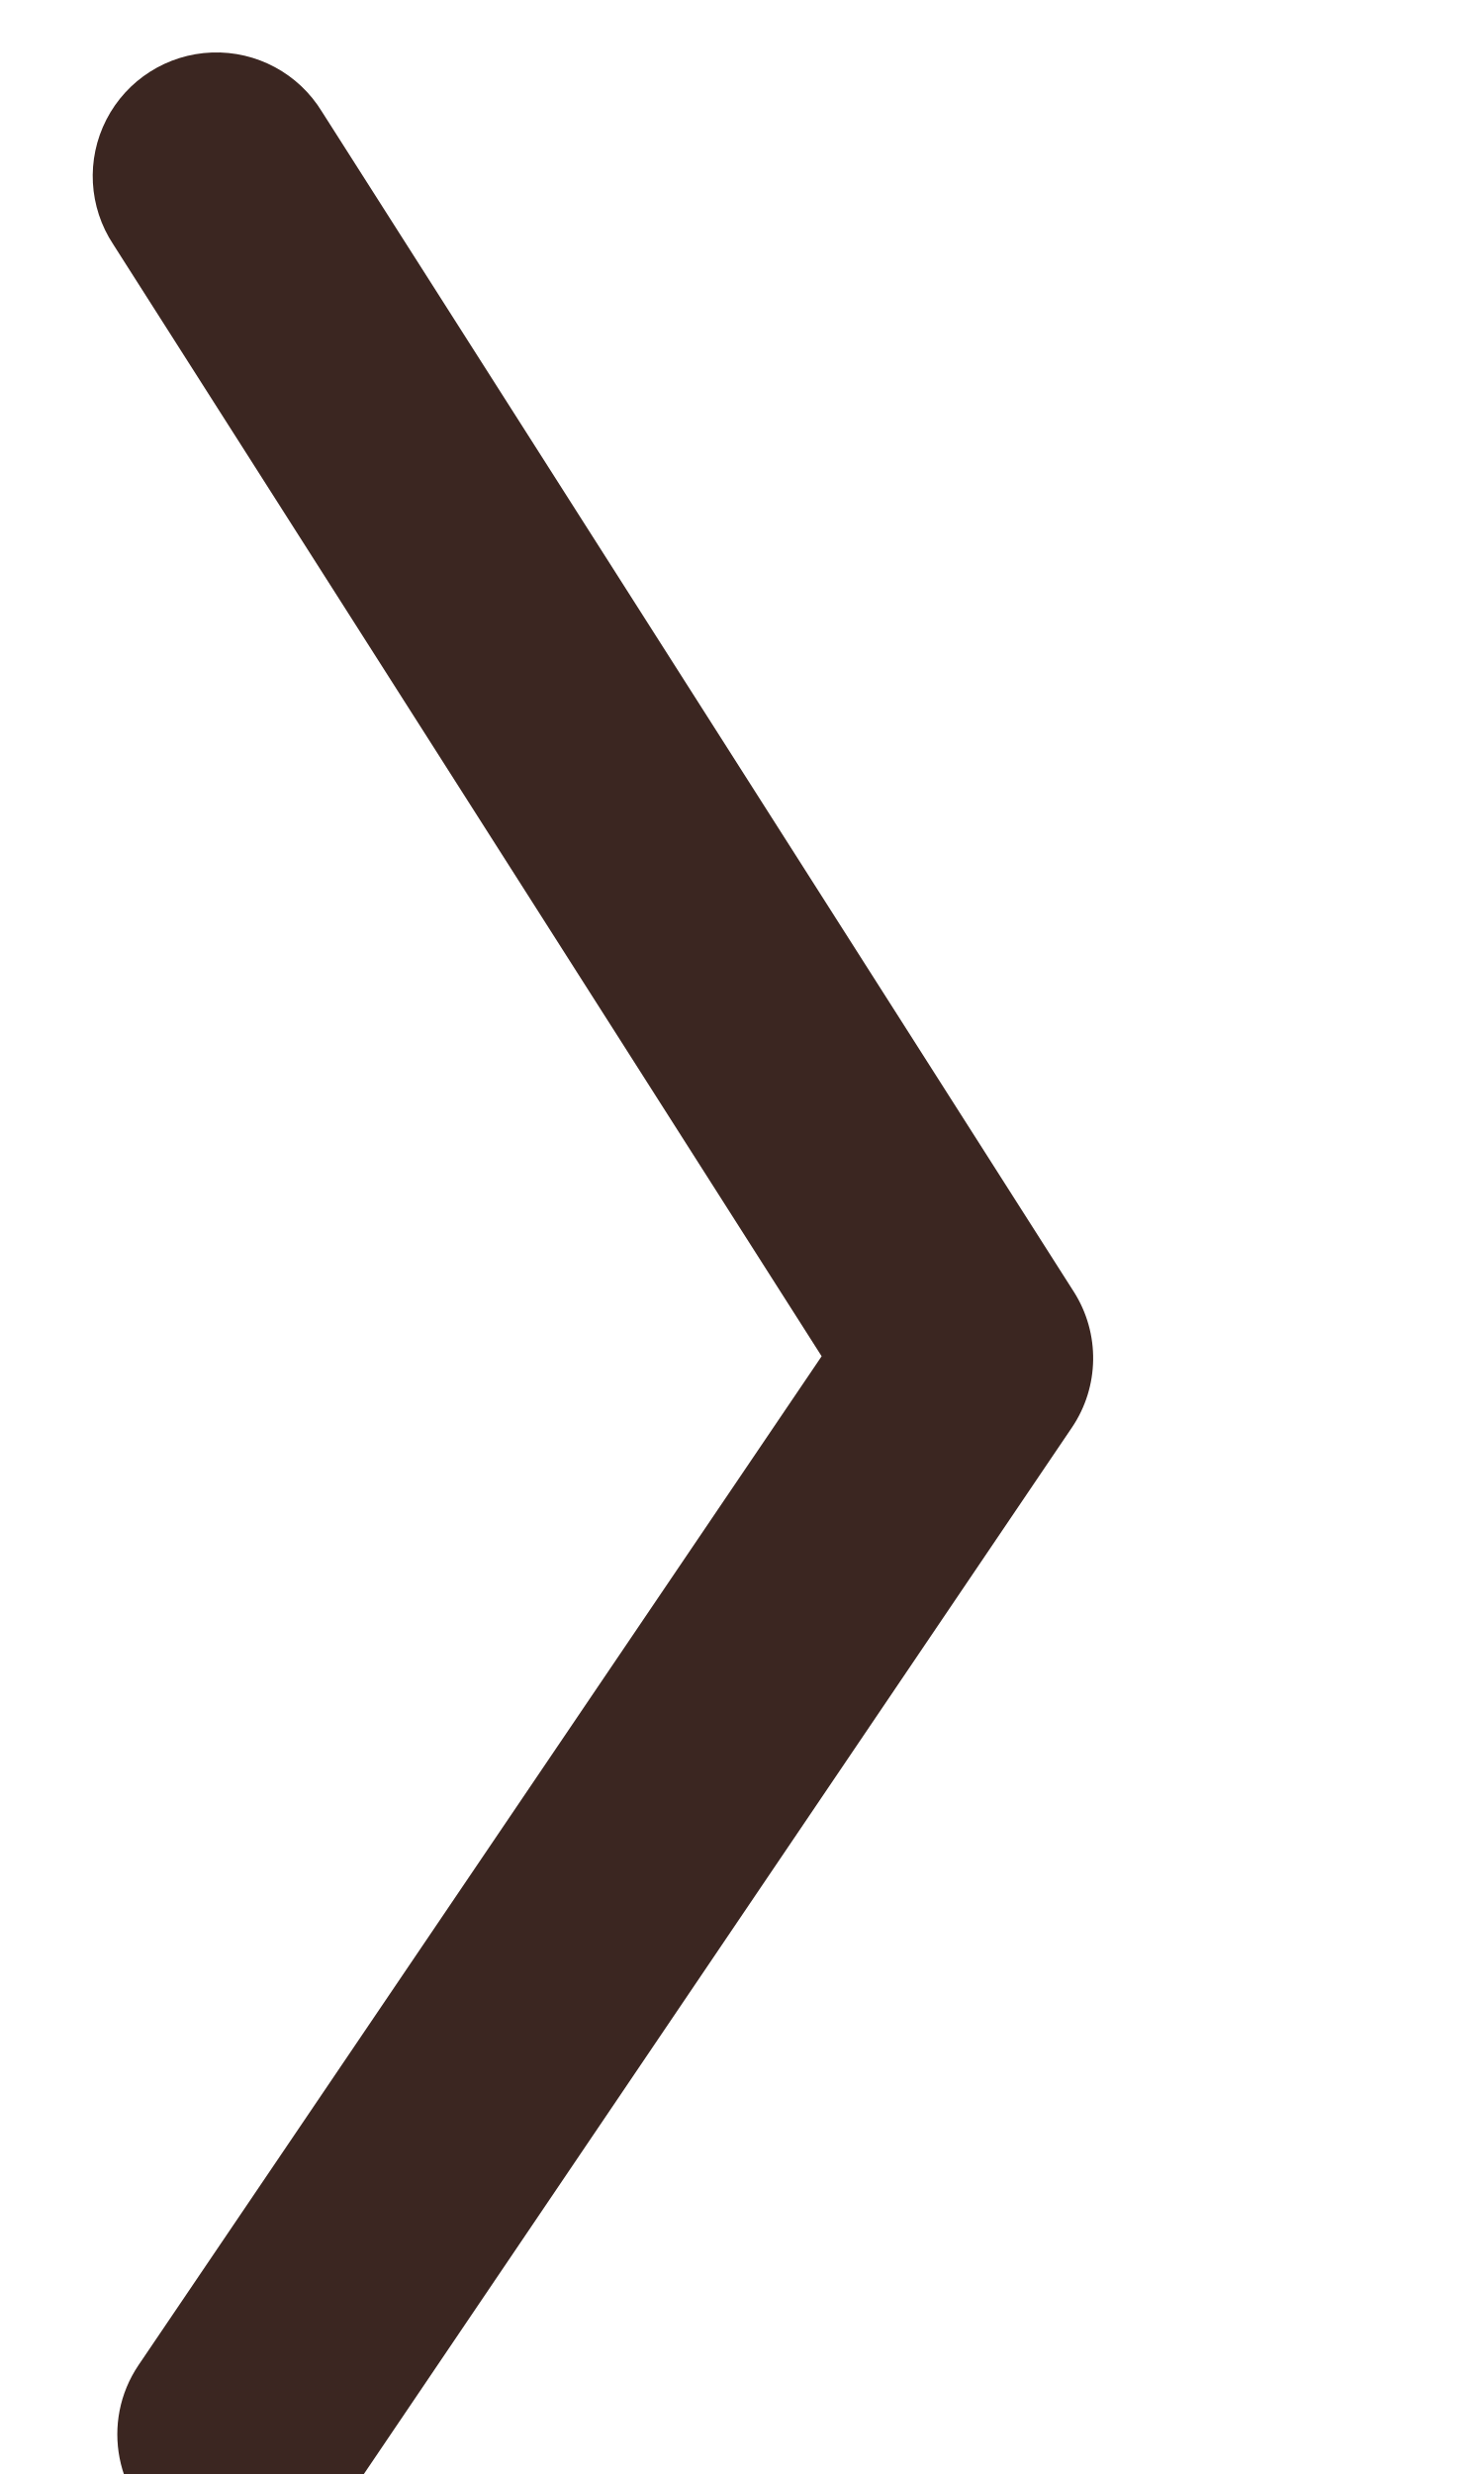
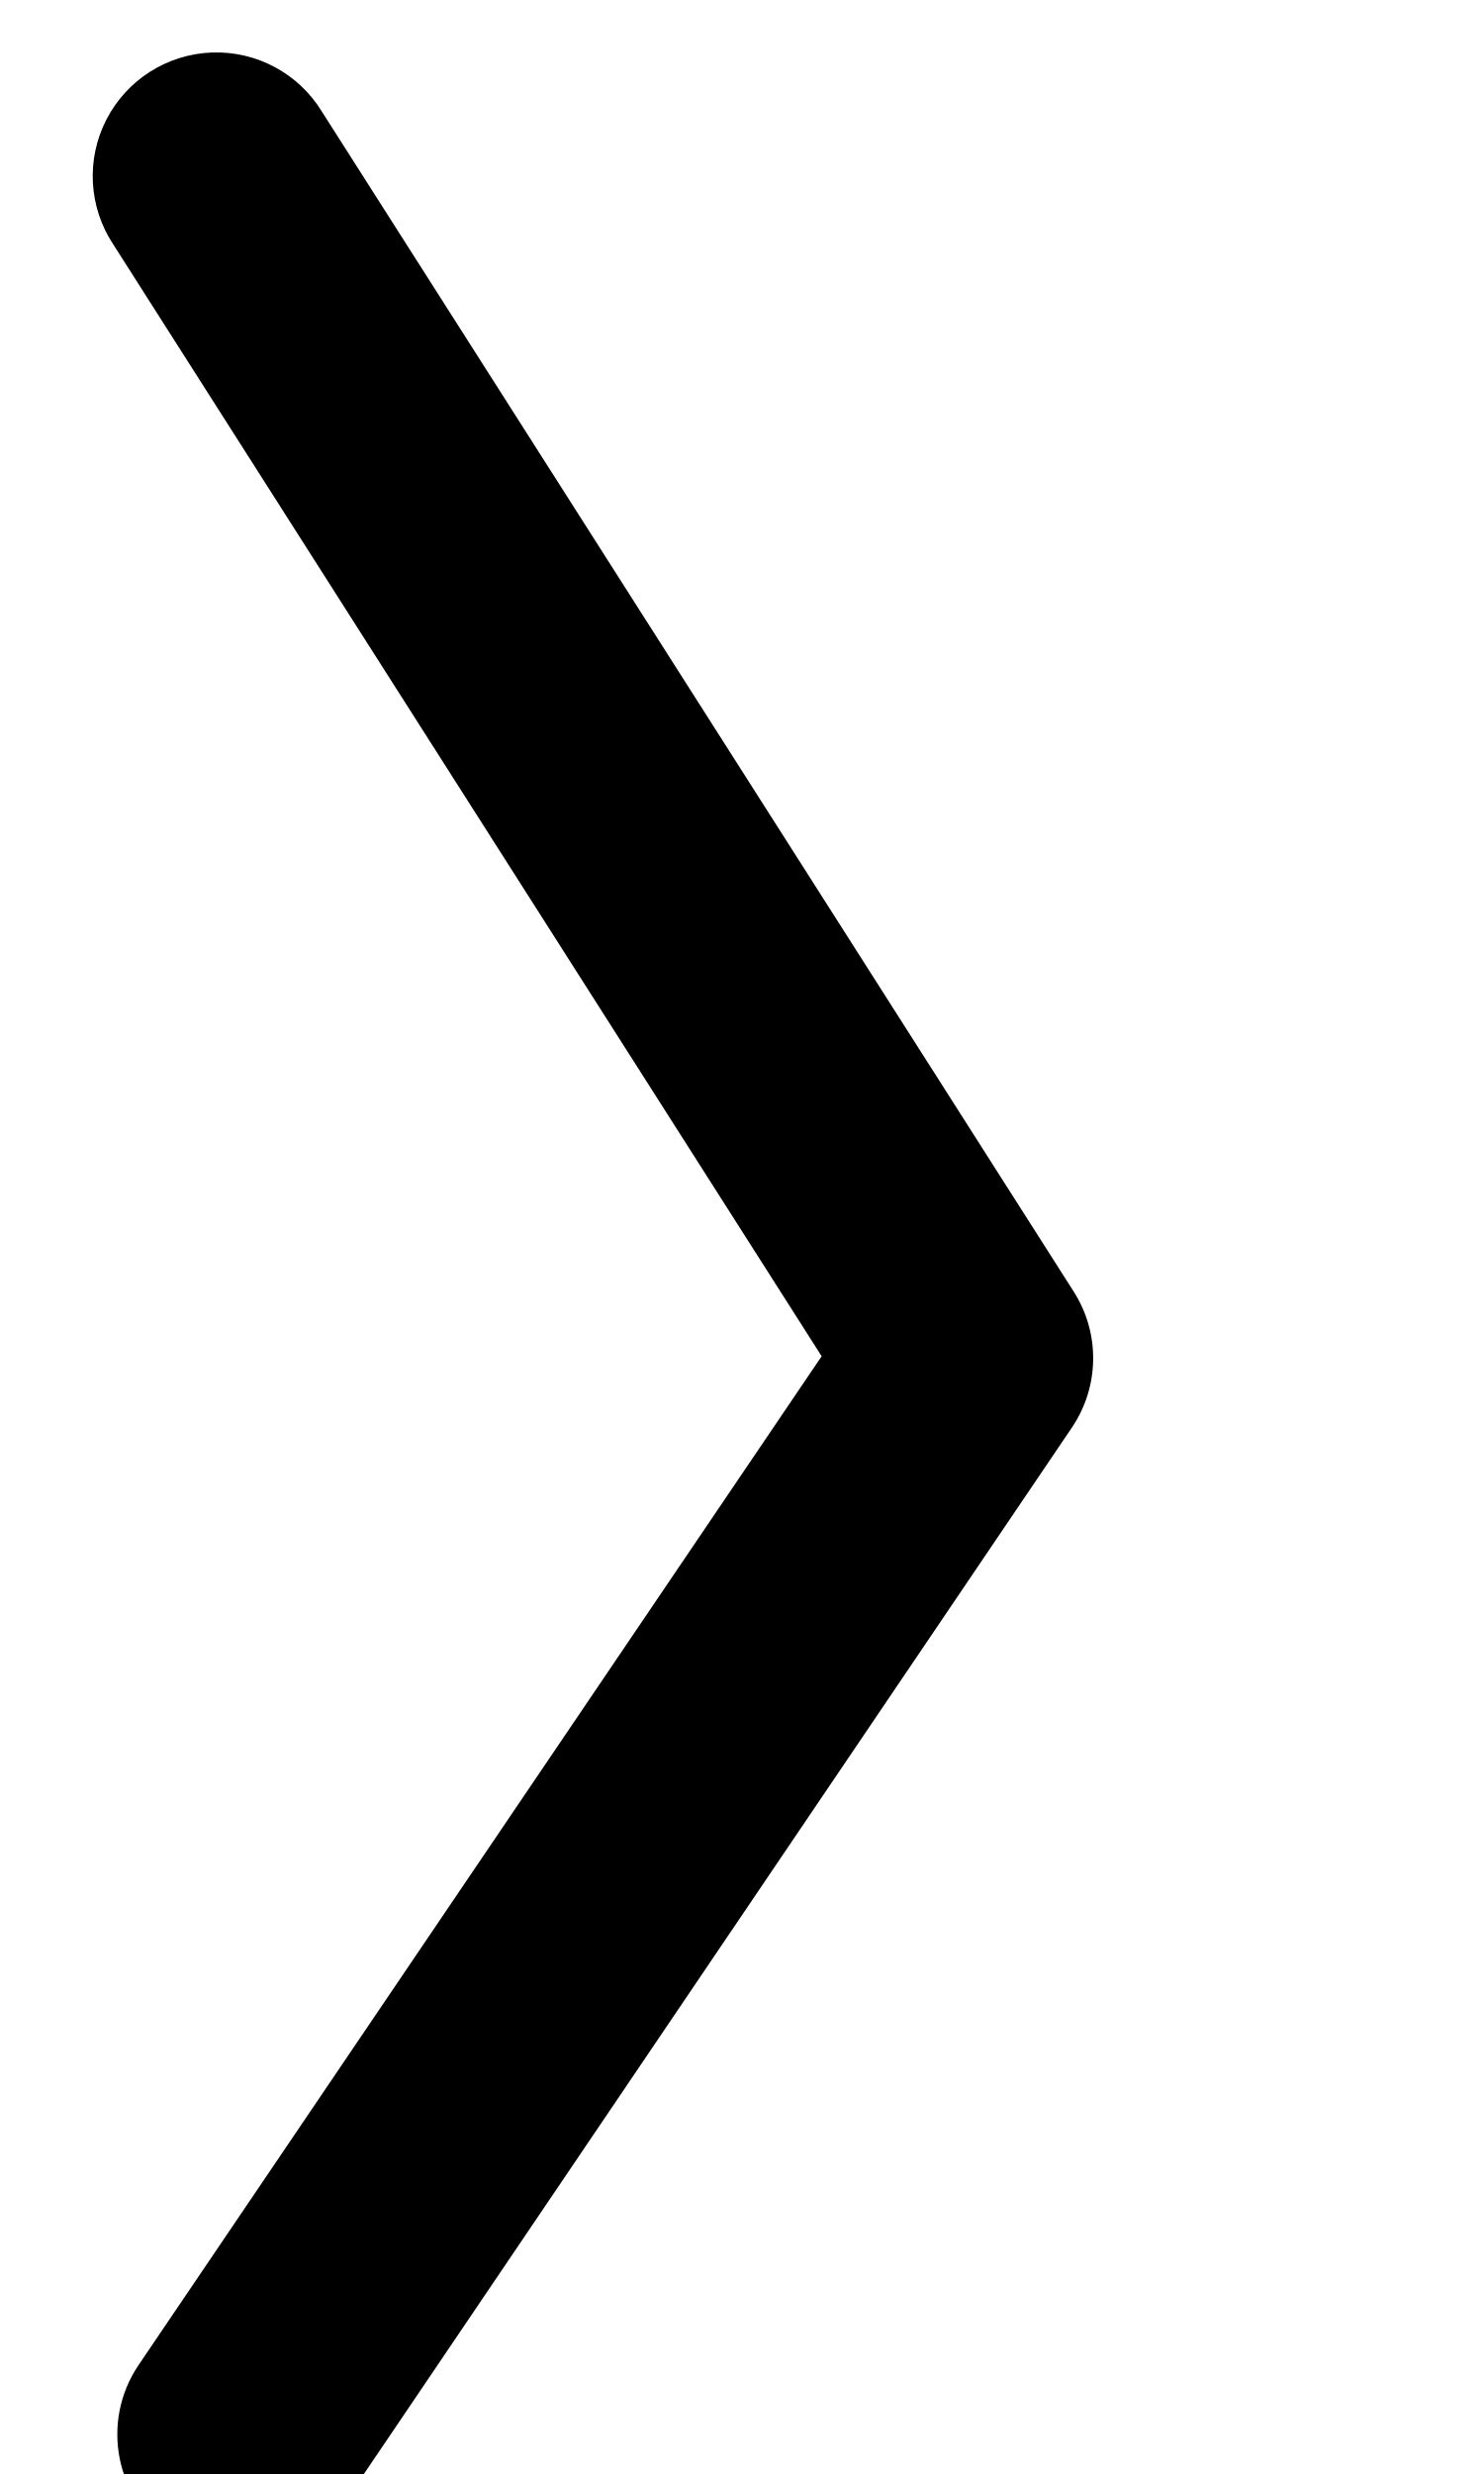
<svg xmlns="http://www.w3.org/2000/svg" viewBox="0 0 3 5" xml:space="preserve" style="fill-rule:evenodd;clip-rule:evenodd;stroke-linejoin:round;stroke-miterlimit:2">
-   <path d="m.651.226 1.52 2.385a.25.25 0 0 1-.004.274L.695 5.06a.25.25 0 0 1-.415-.28l1.381-2.039L.229.494A.25.25 0 1 1 .651.226Z" fill="#3b2621" />
+   <path d="m.651.226 1.52 2.385a.25.25 0 0 1-.004.274L.695 5.06a.25.25 0 0 1-.415-.28l1.381-2.039L.229.494A.25.25 0 1 1 .651.226Z" />
</svg>
